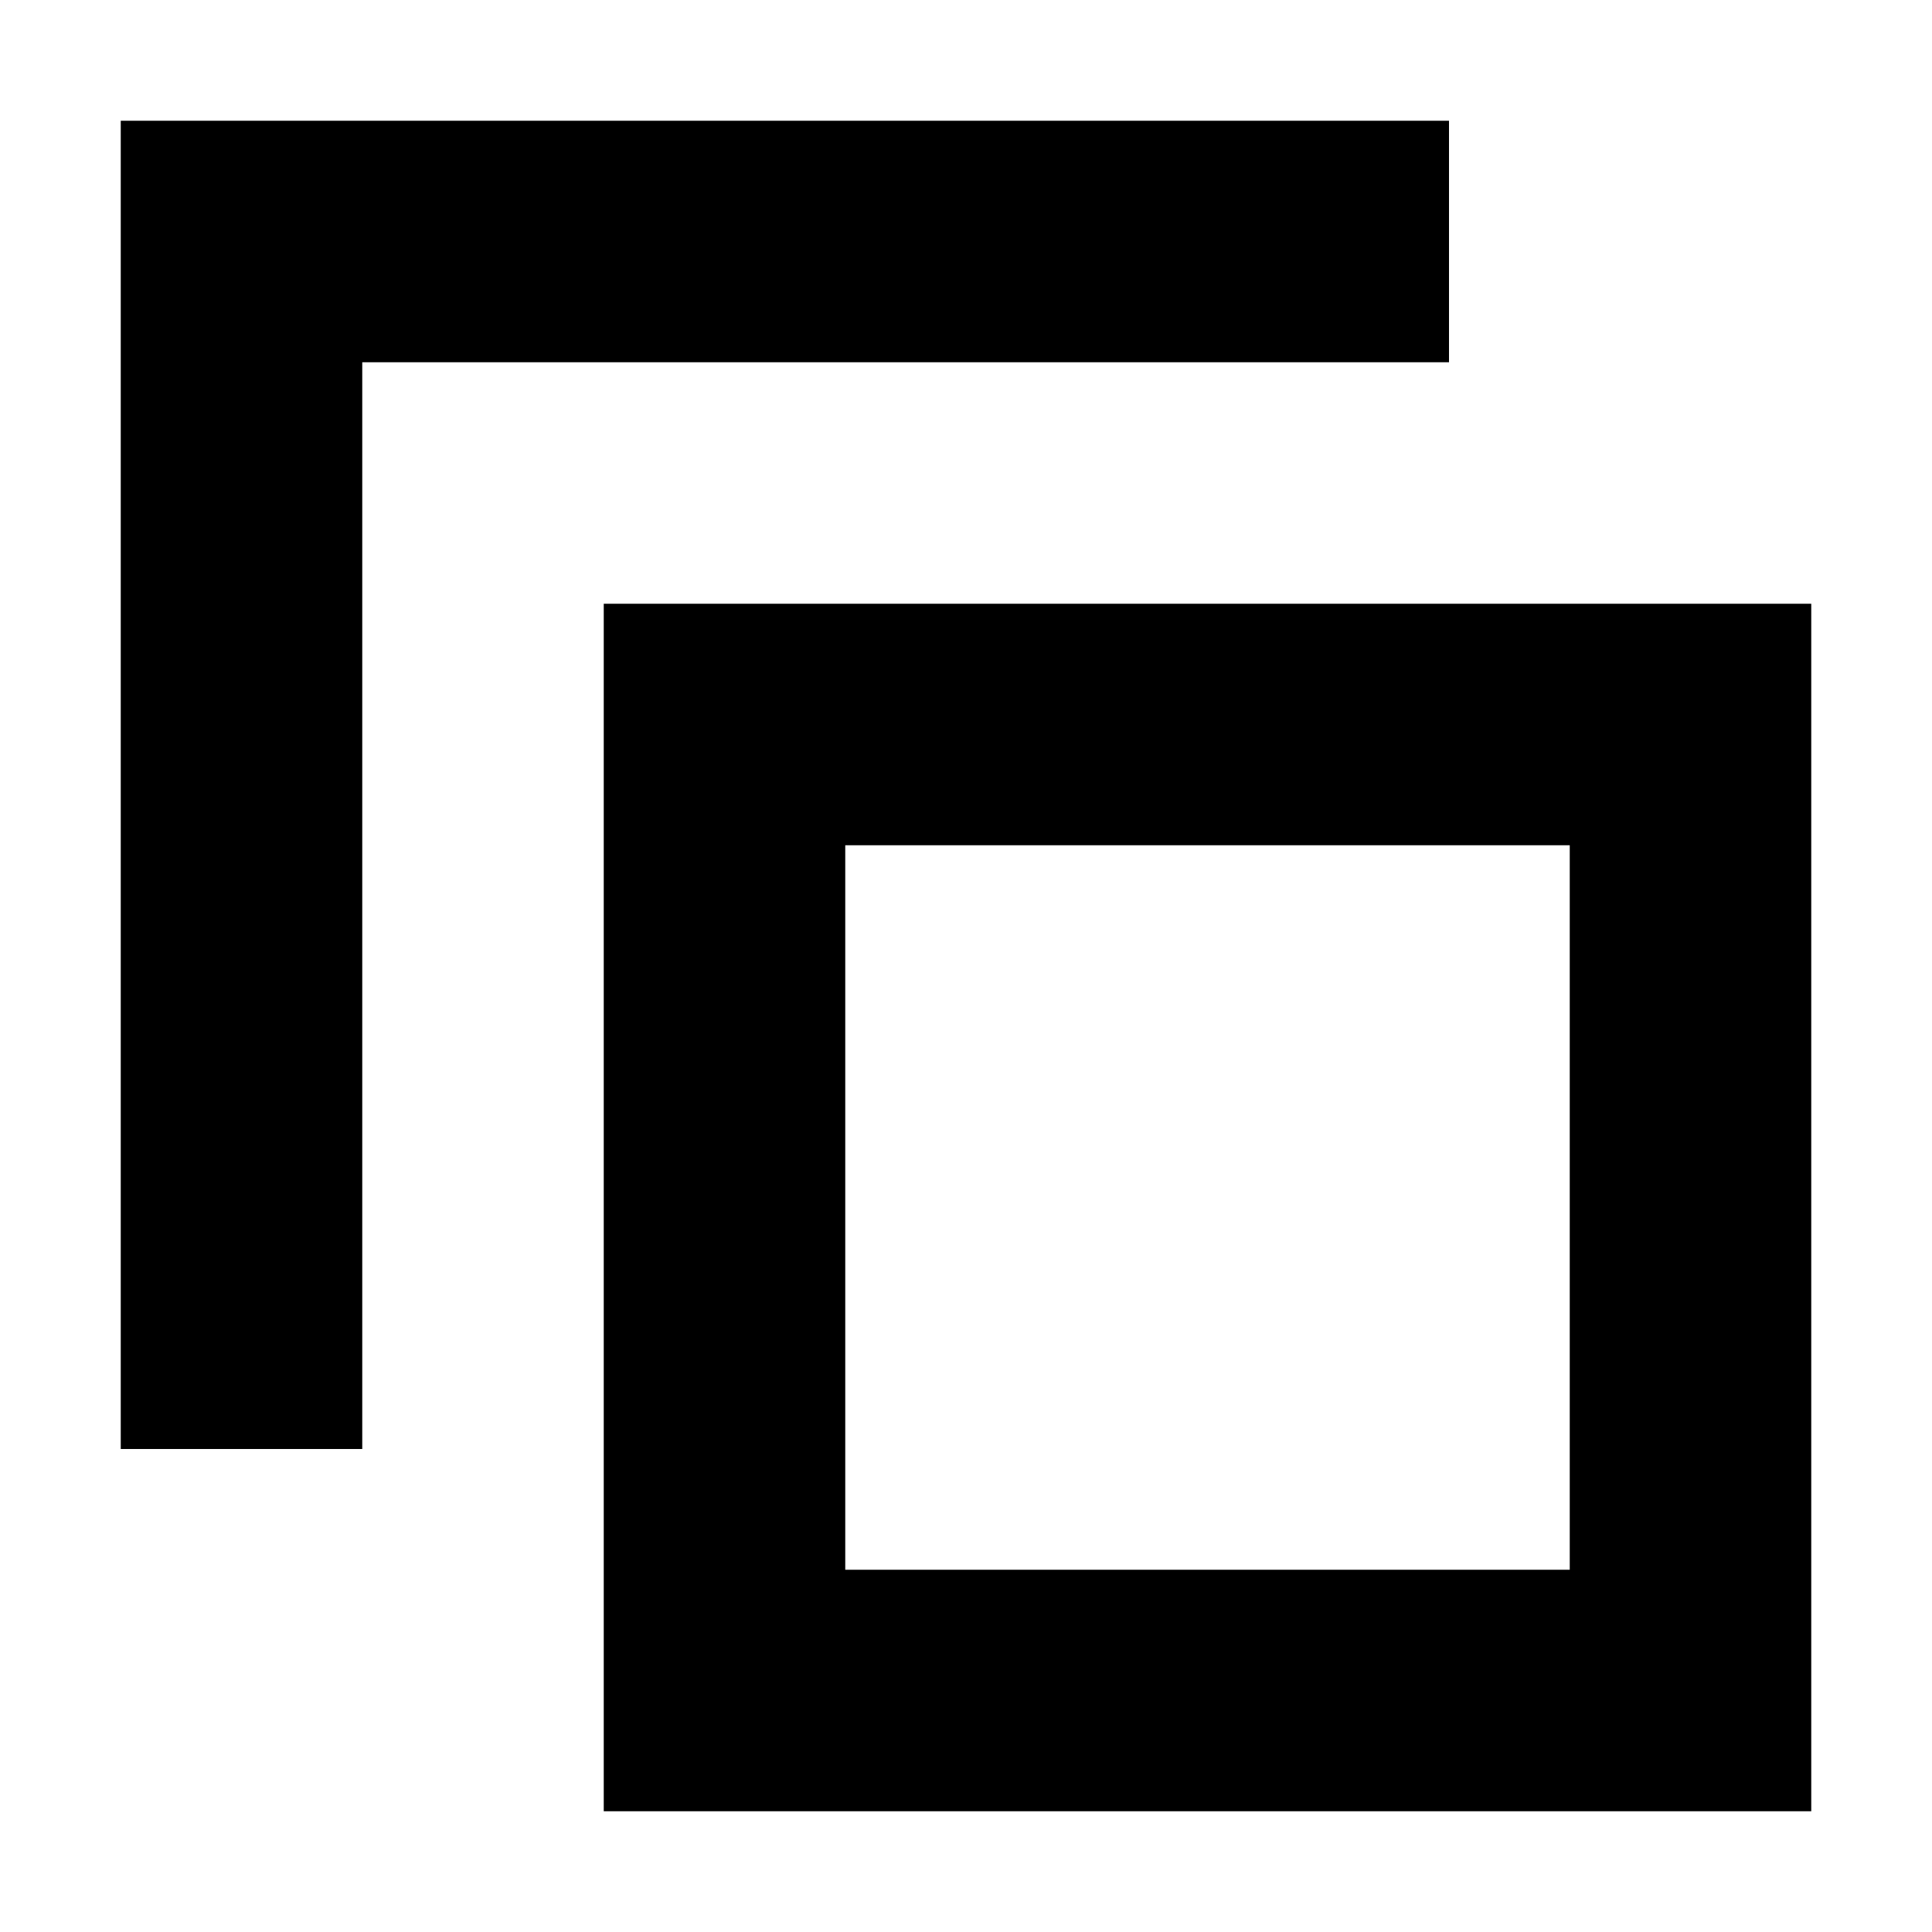
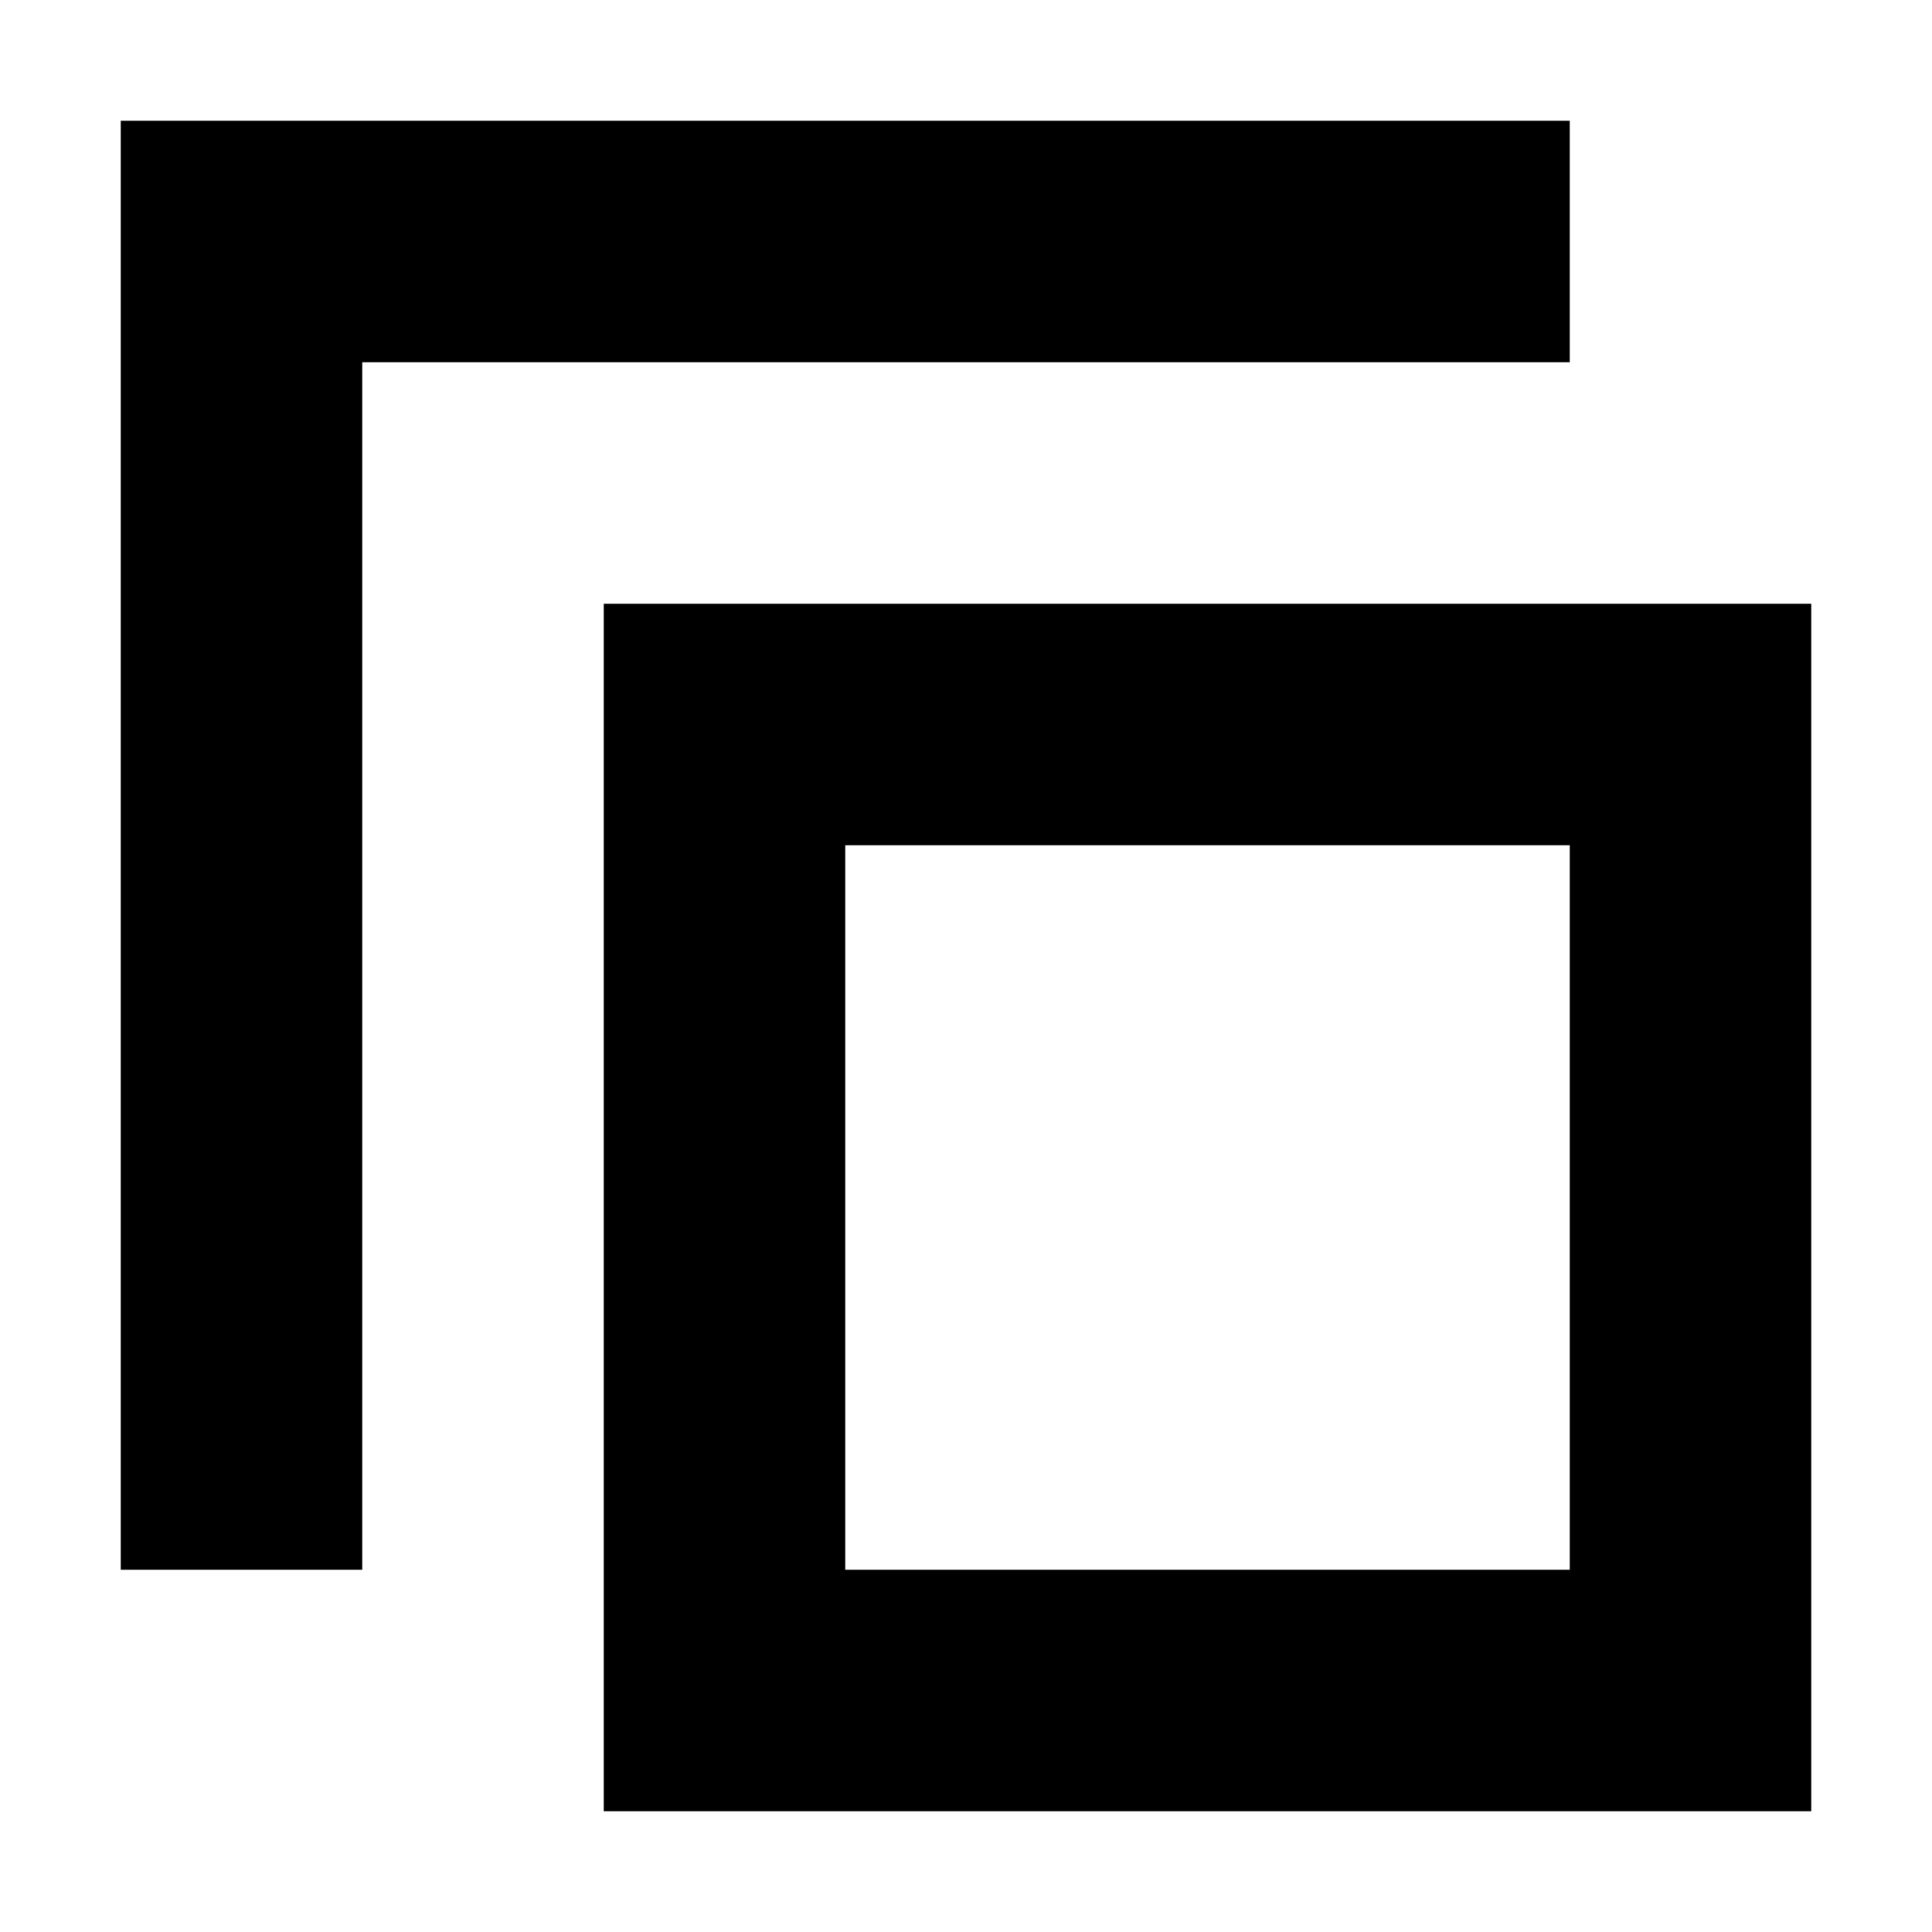
<svg xmlns="http://www.w3.org/2000/svg" width="1000" height="1000" viewBox="0 0 8 8" fill="none">
-   <path d="     M 1 6     L 1 1     L 6 1     M 3 7     L 3 3     L 7 3     L 7 7     L 3 7     Z     " stroke="currentColor" stroke-width="1" />
+   <path d="     M 1 6     L 1 1     L 6 1     M 3 7     L 3 3     L 7 3     L 7 7     L 3 7     Z     " stroke="currentColor" stroke-width="1" stroke-linecap="square" />
</svg>
